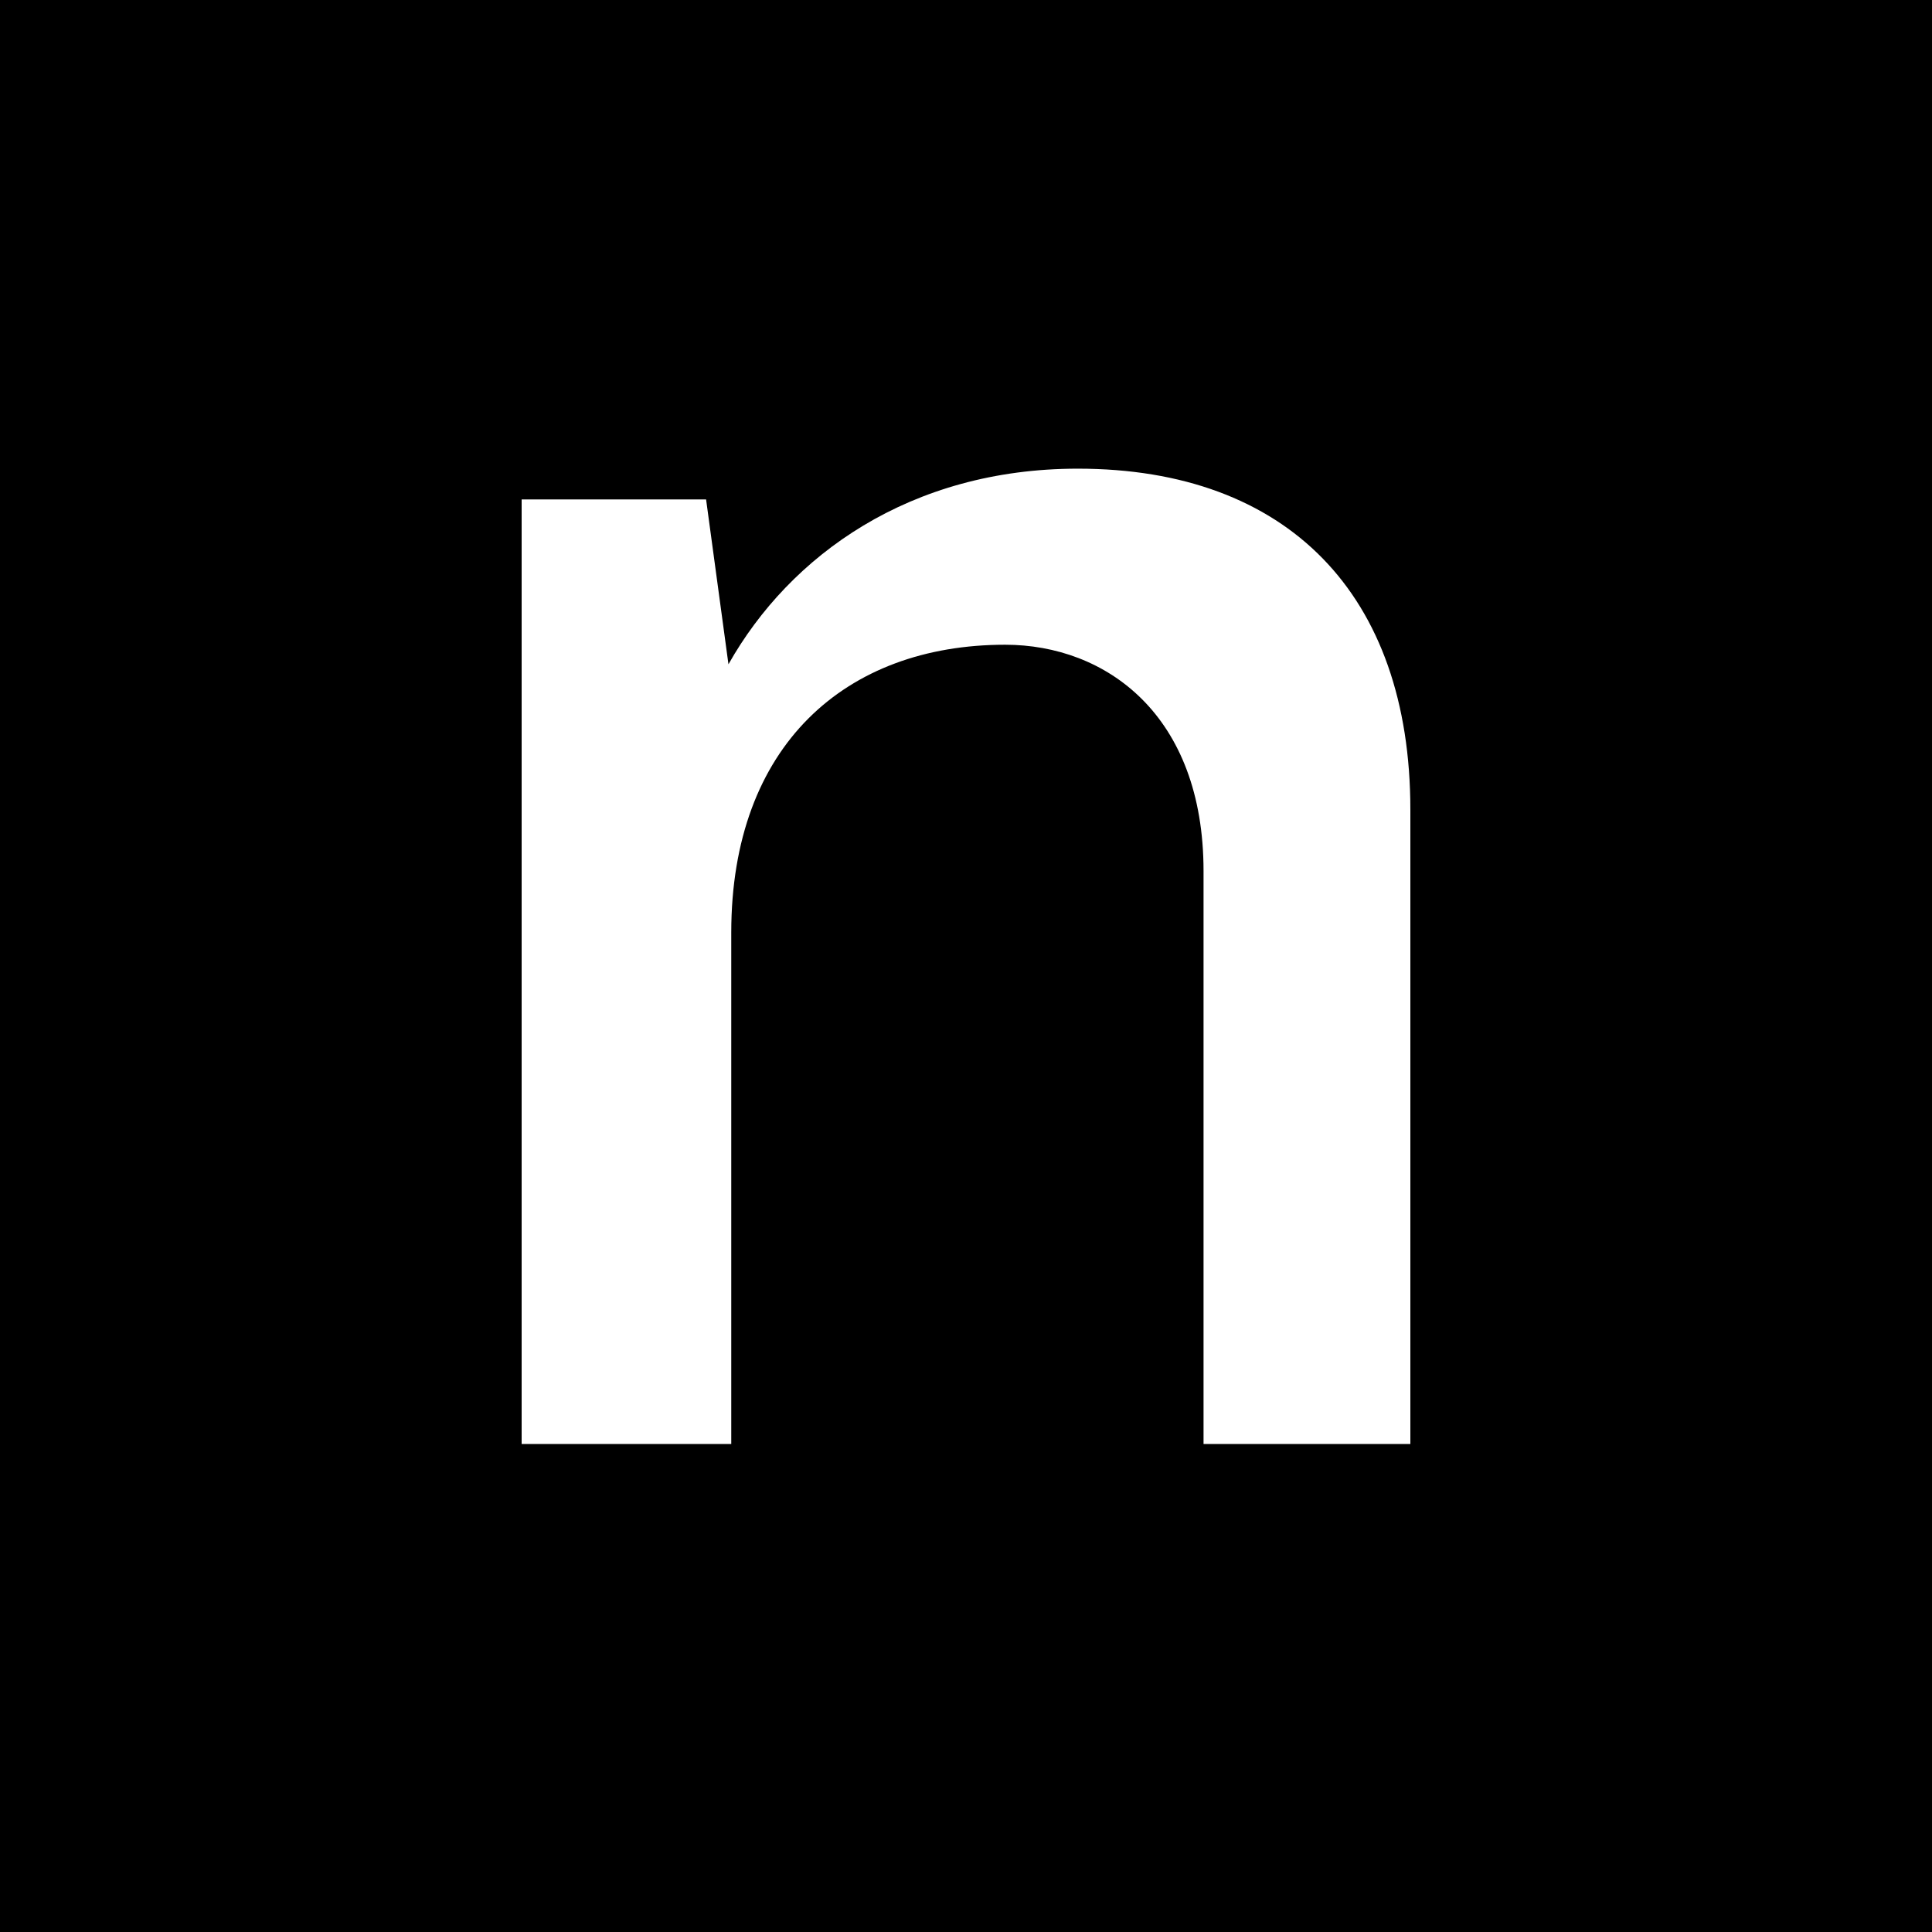
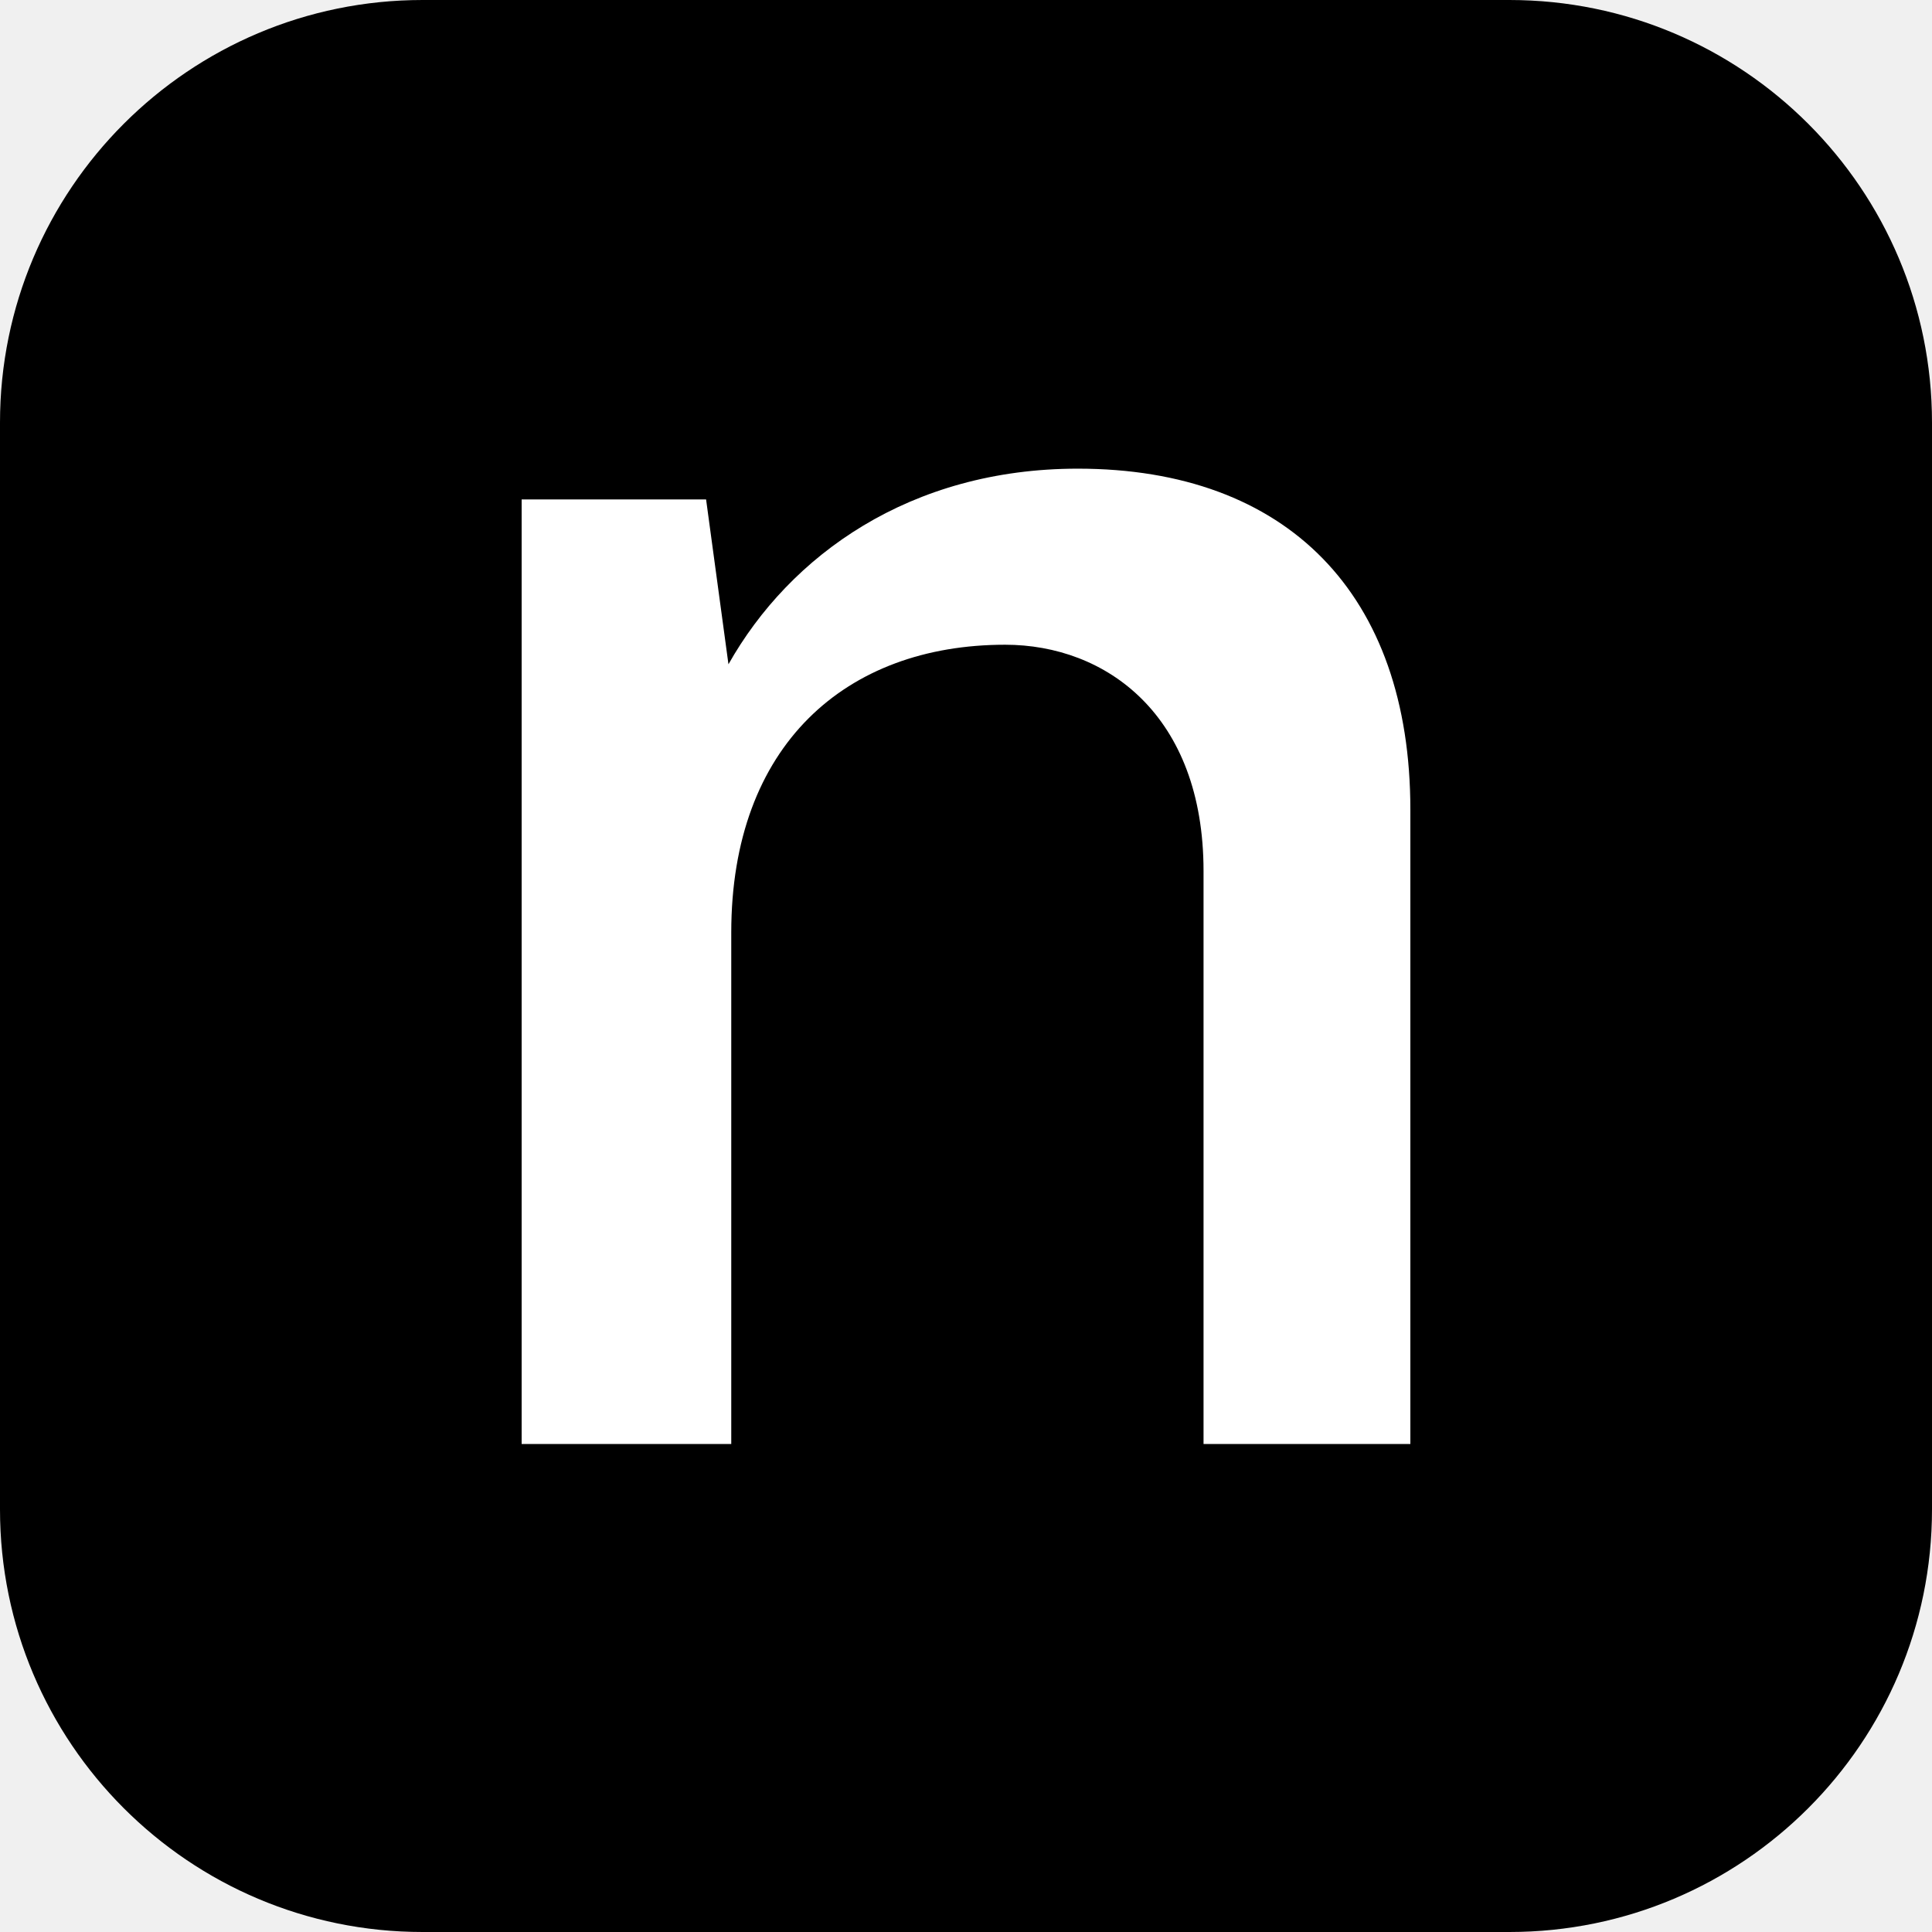
<svg xmlns="http://www.w3.org/2000/svg" viewBox="0 0 512 512">
-   <rect width="512" height="512" fill="#000" />
+   <rect width="512" height="512" rx="112" fill="#000" />
  <path fill="#fff" d="M138.24 382.68V132.35H187.12L193.05 176.04C209.34 147.16 241.19 124.2 285.63 124.2C341.17 124.2 373.76 157.53 373.76 214.56V382.68H318.95V230.85C318.95 189.38 293.03 170.86 266.37 170.86C224.15 170.86 193.79 197.52 193.79 247.14V382.68Z" />
</svg>
